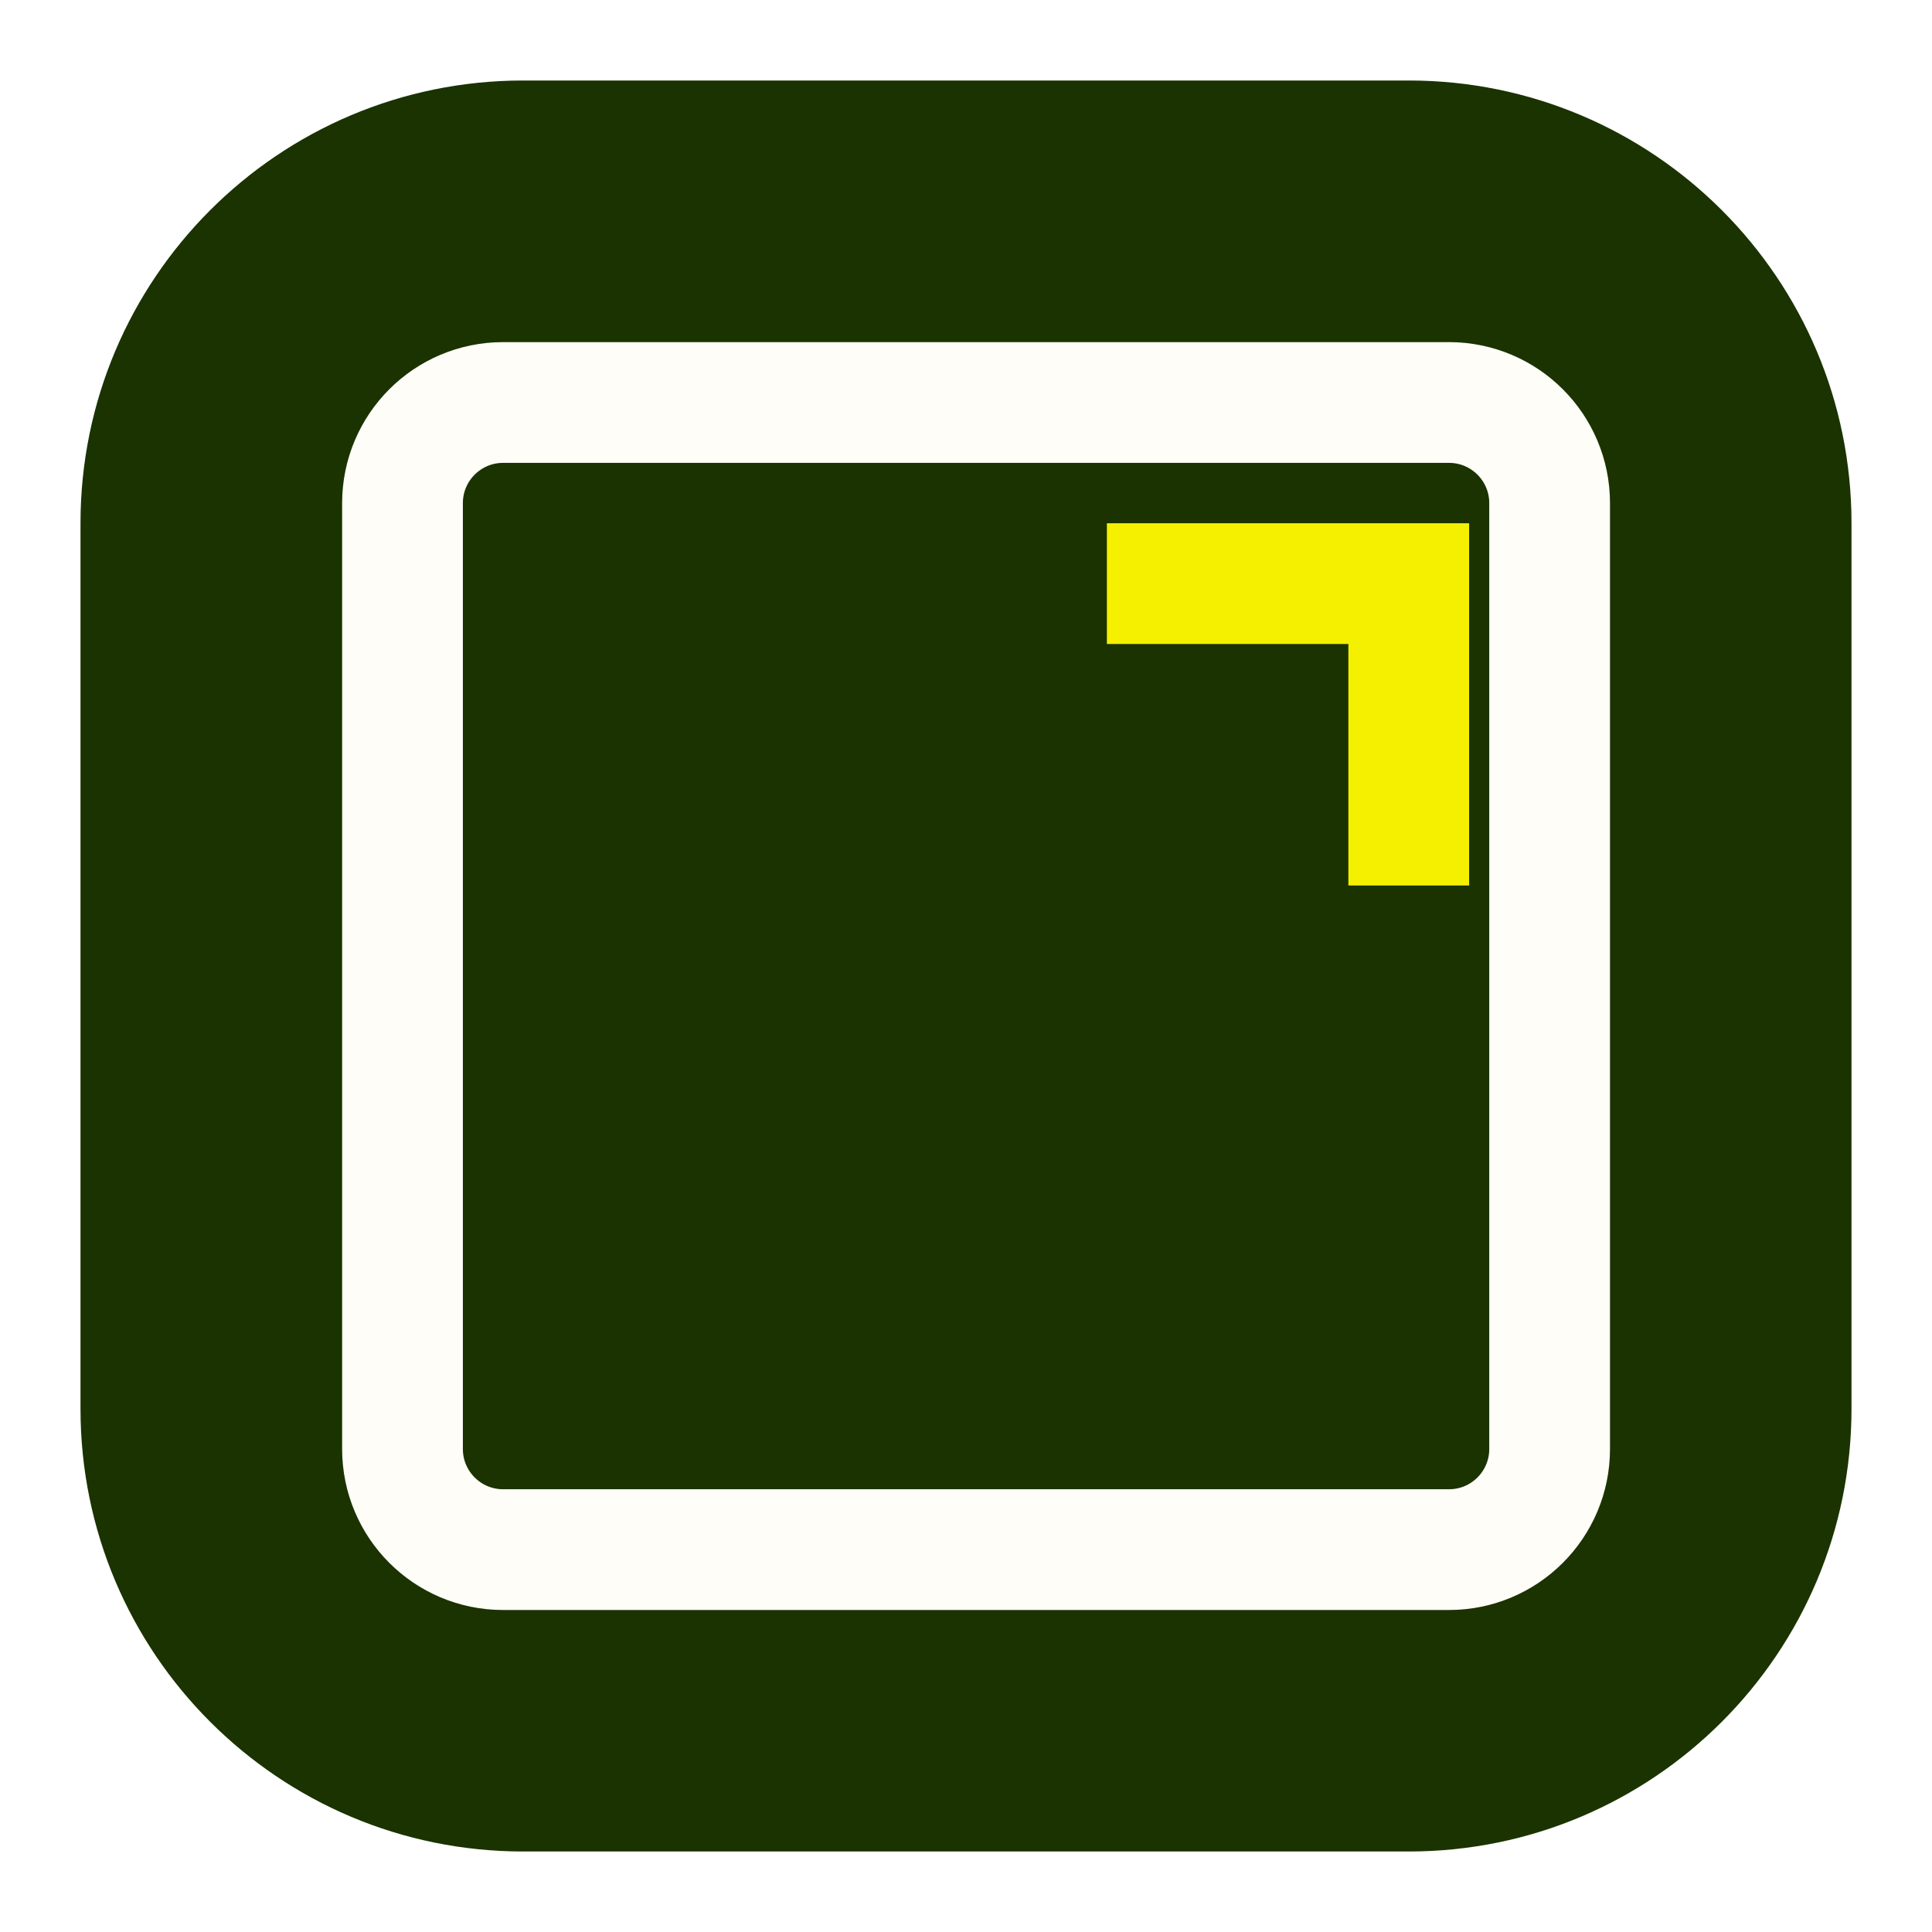
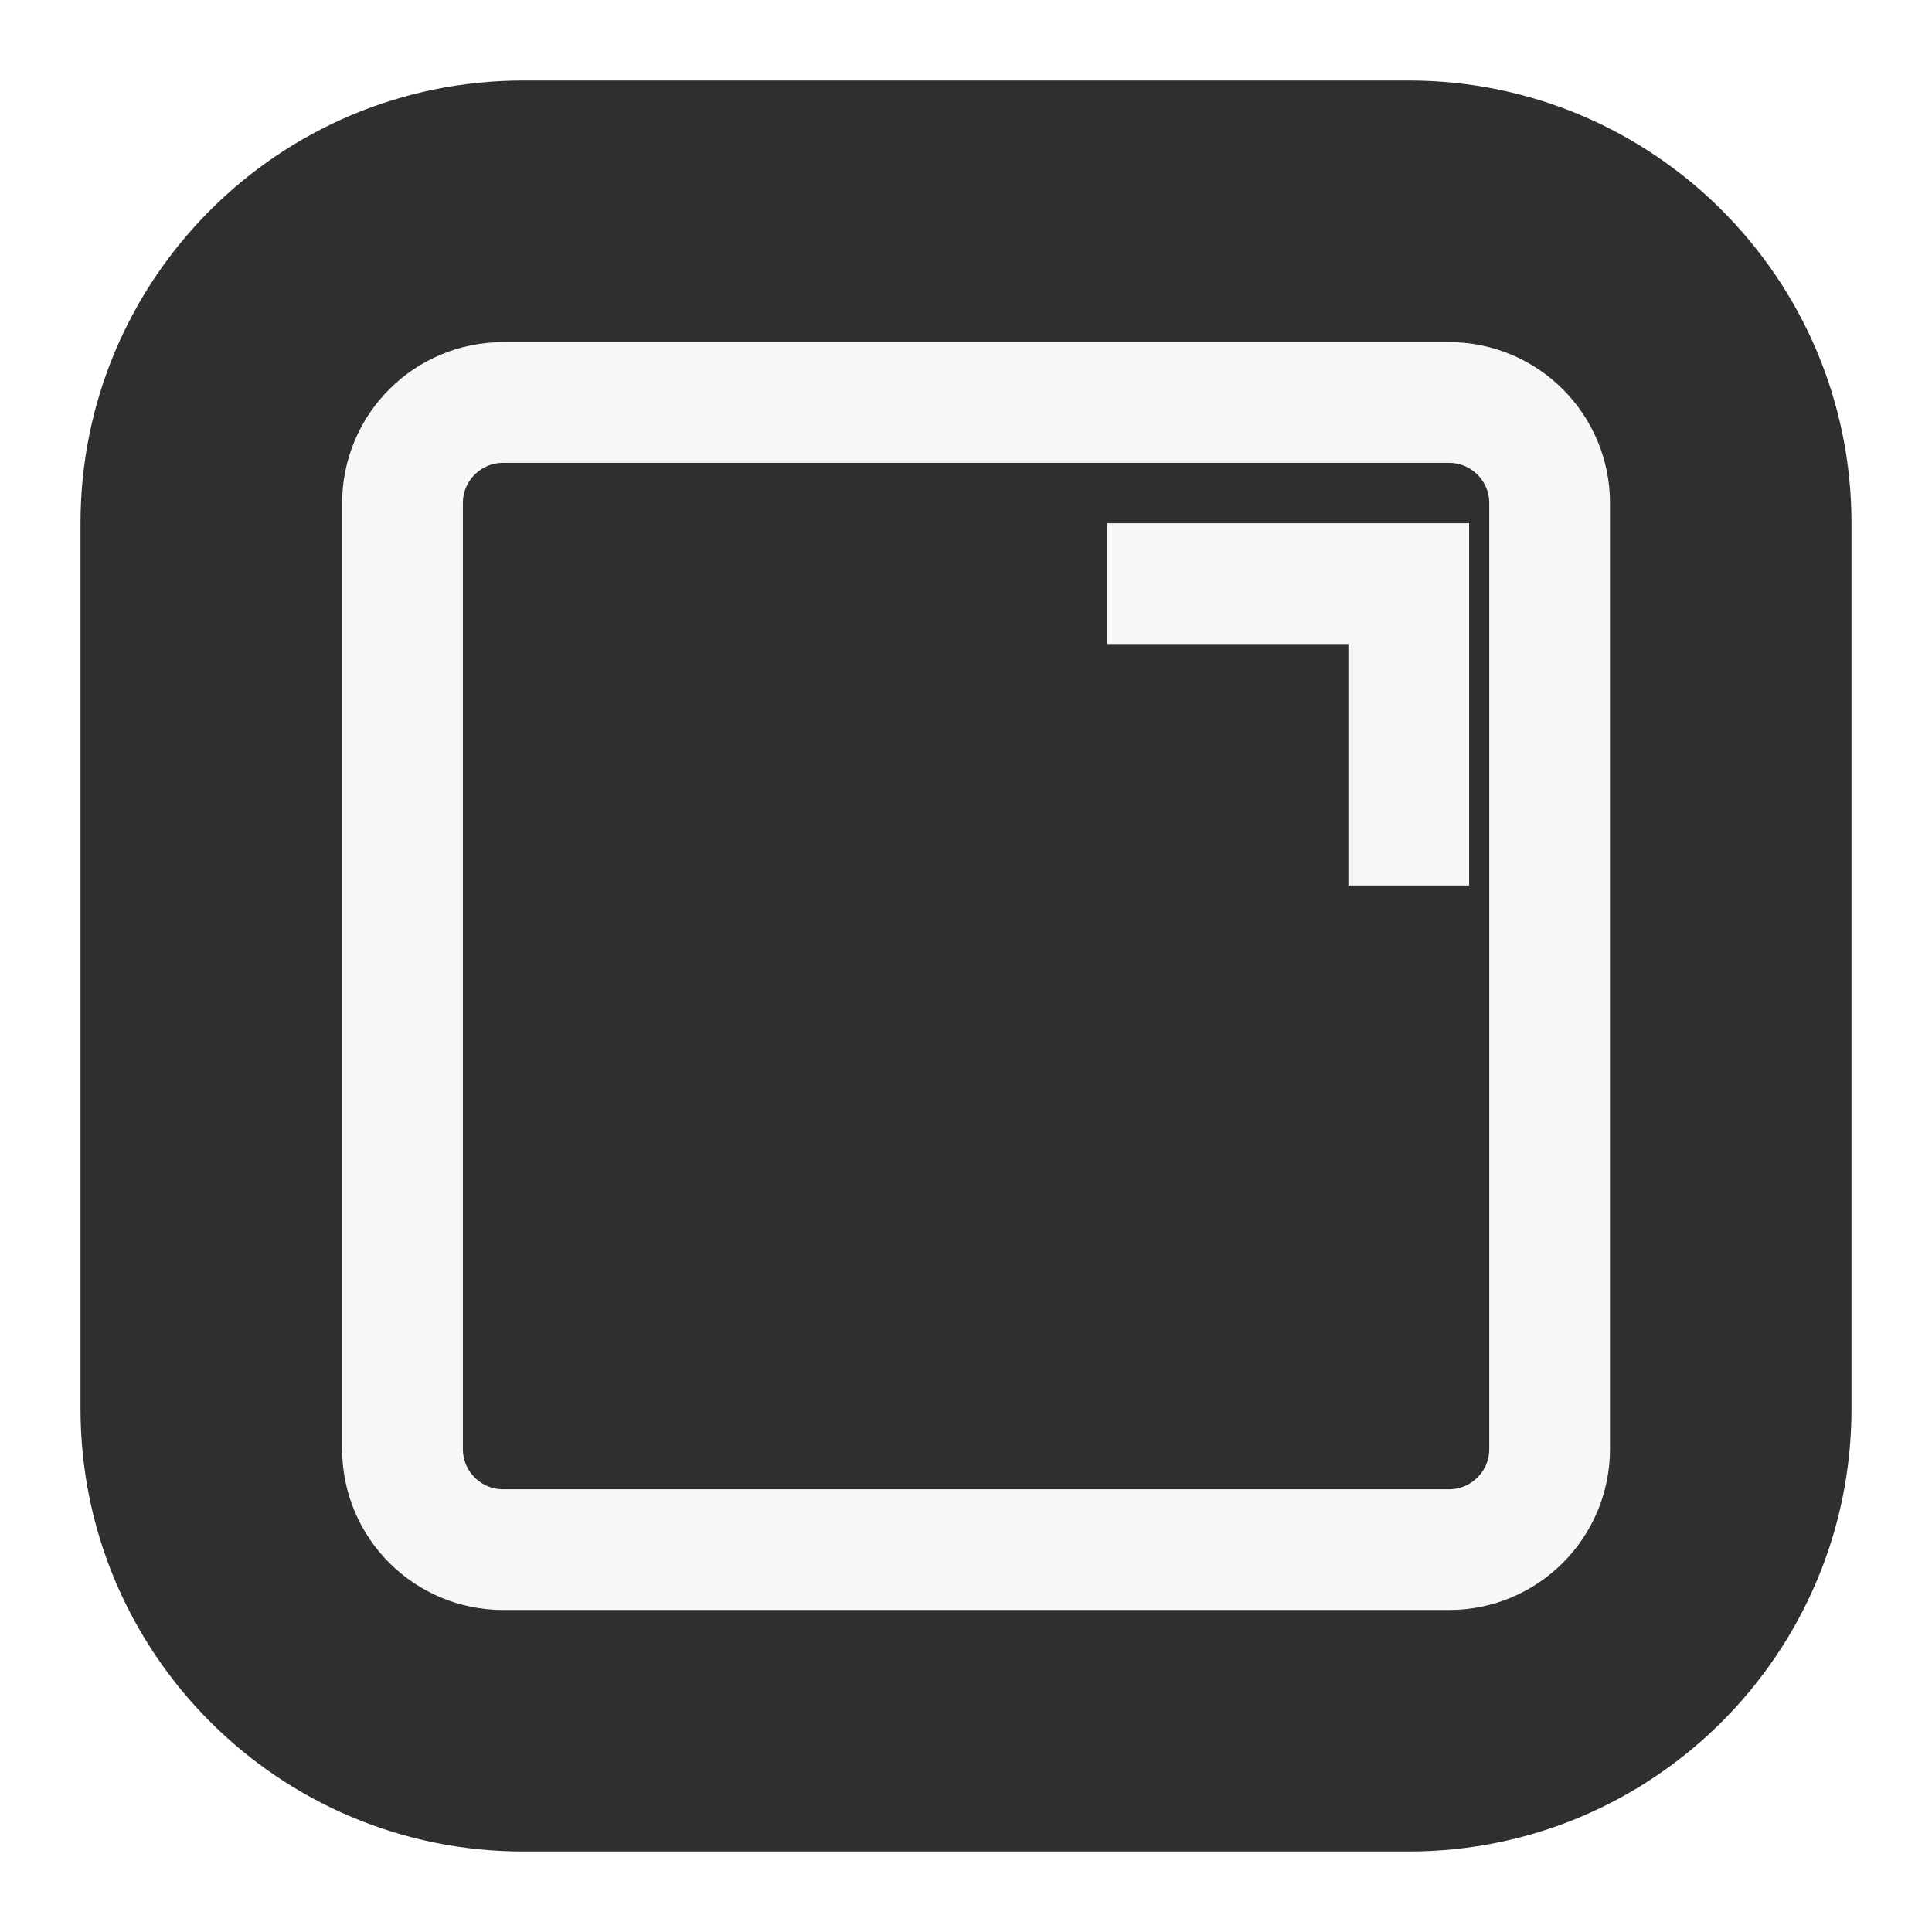
<svg xmlns="http://www.w3.org/2000/svg" viewBox="0 0 96 96" fill="none">
-   <rect x="4" y="4" width="88" height="88" rx="22" fill="#1A3300" />
-   <rect x="20" y="20" width="57" height="57" rx="5" fill="none" stroke="#FFFDF8" stroke-width="6" />
-   <path d="M58 29H70V41" stroke="#F4F000" stroke-width="6" stroke-linecap="square" />
+   <rect x="4" y="4" width="88" height="88" rx="22" fill="#2F2F2F" />
+   <rect x="20" y="20" width="57" height="57" rx="5" fill="none" stroke="#F7F7F7" stroke-width="6" />
+   <path d="M58 29H70V41" stroke="#F7F7F7" stroke-width="6" stroke-linecap="square" />
</svg>
